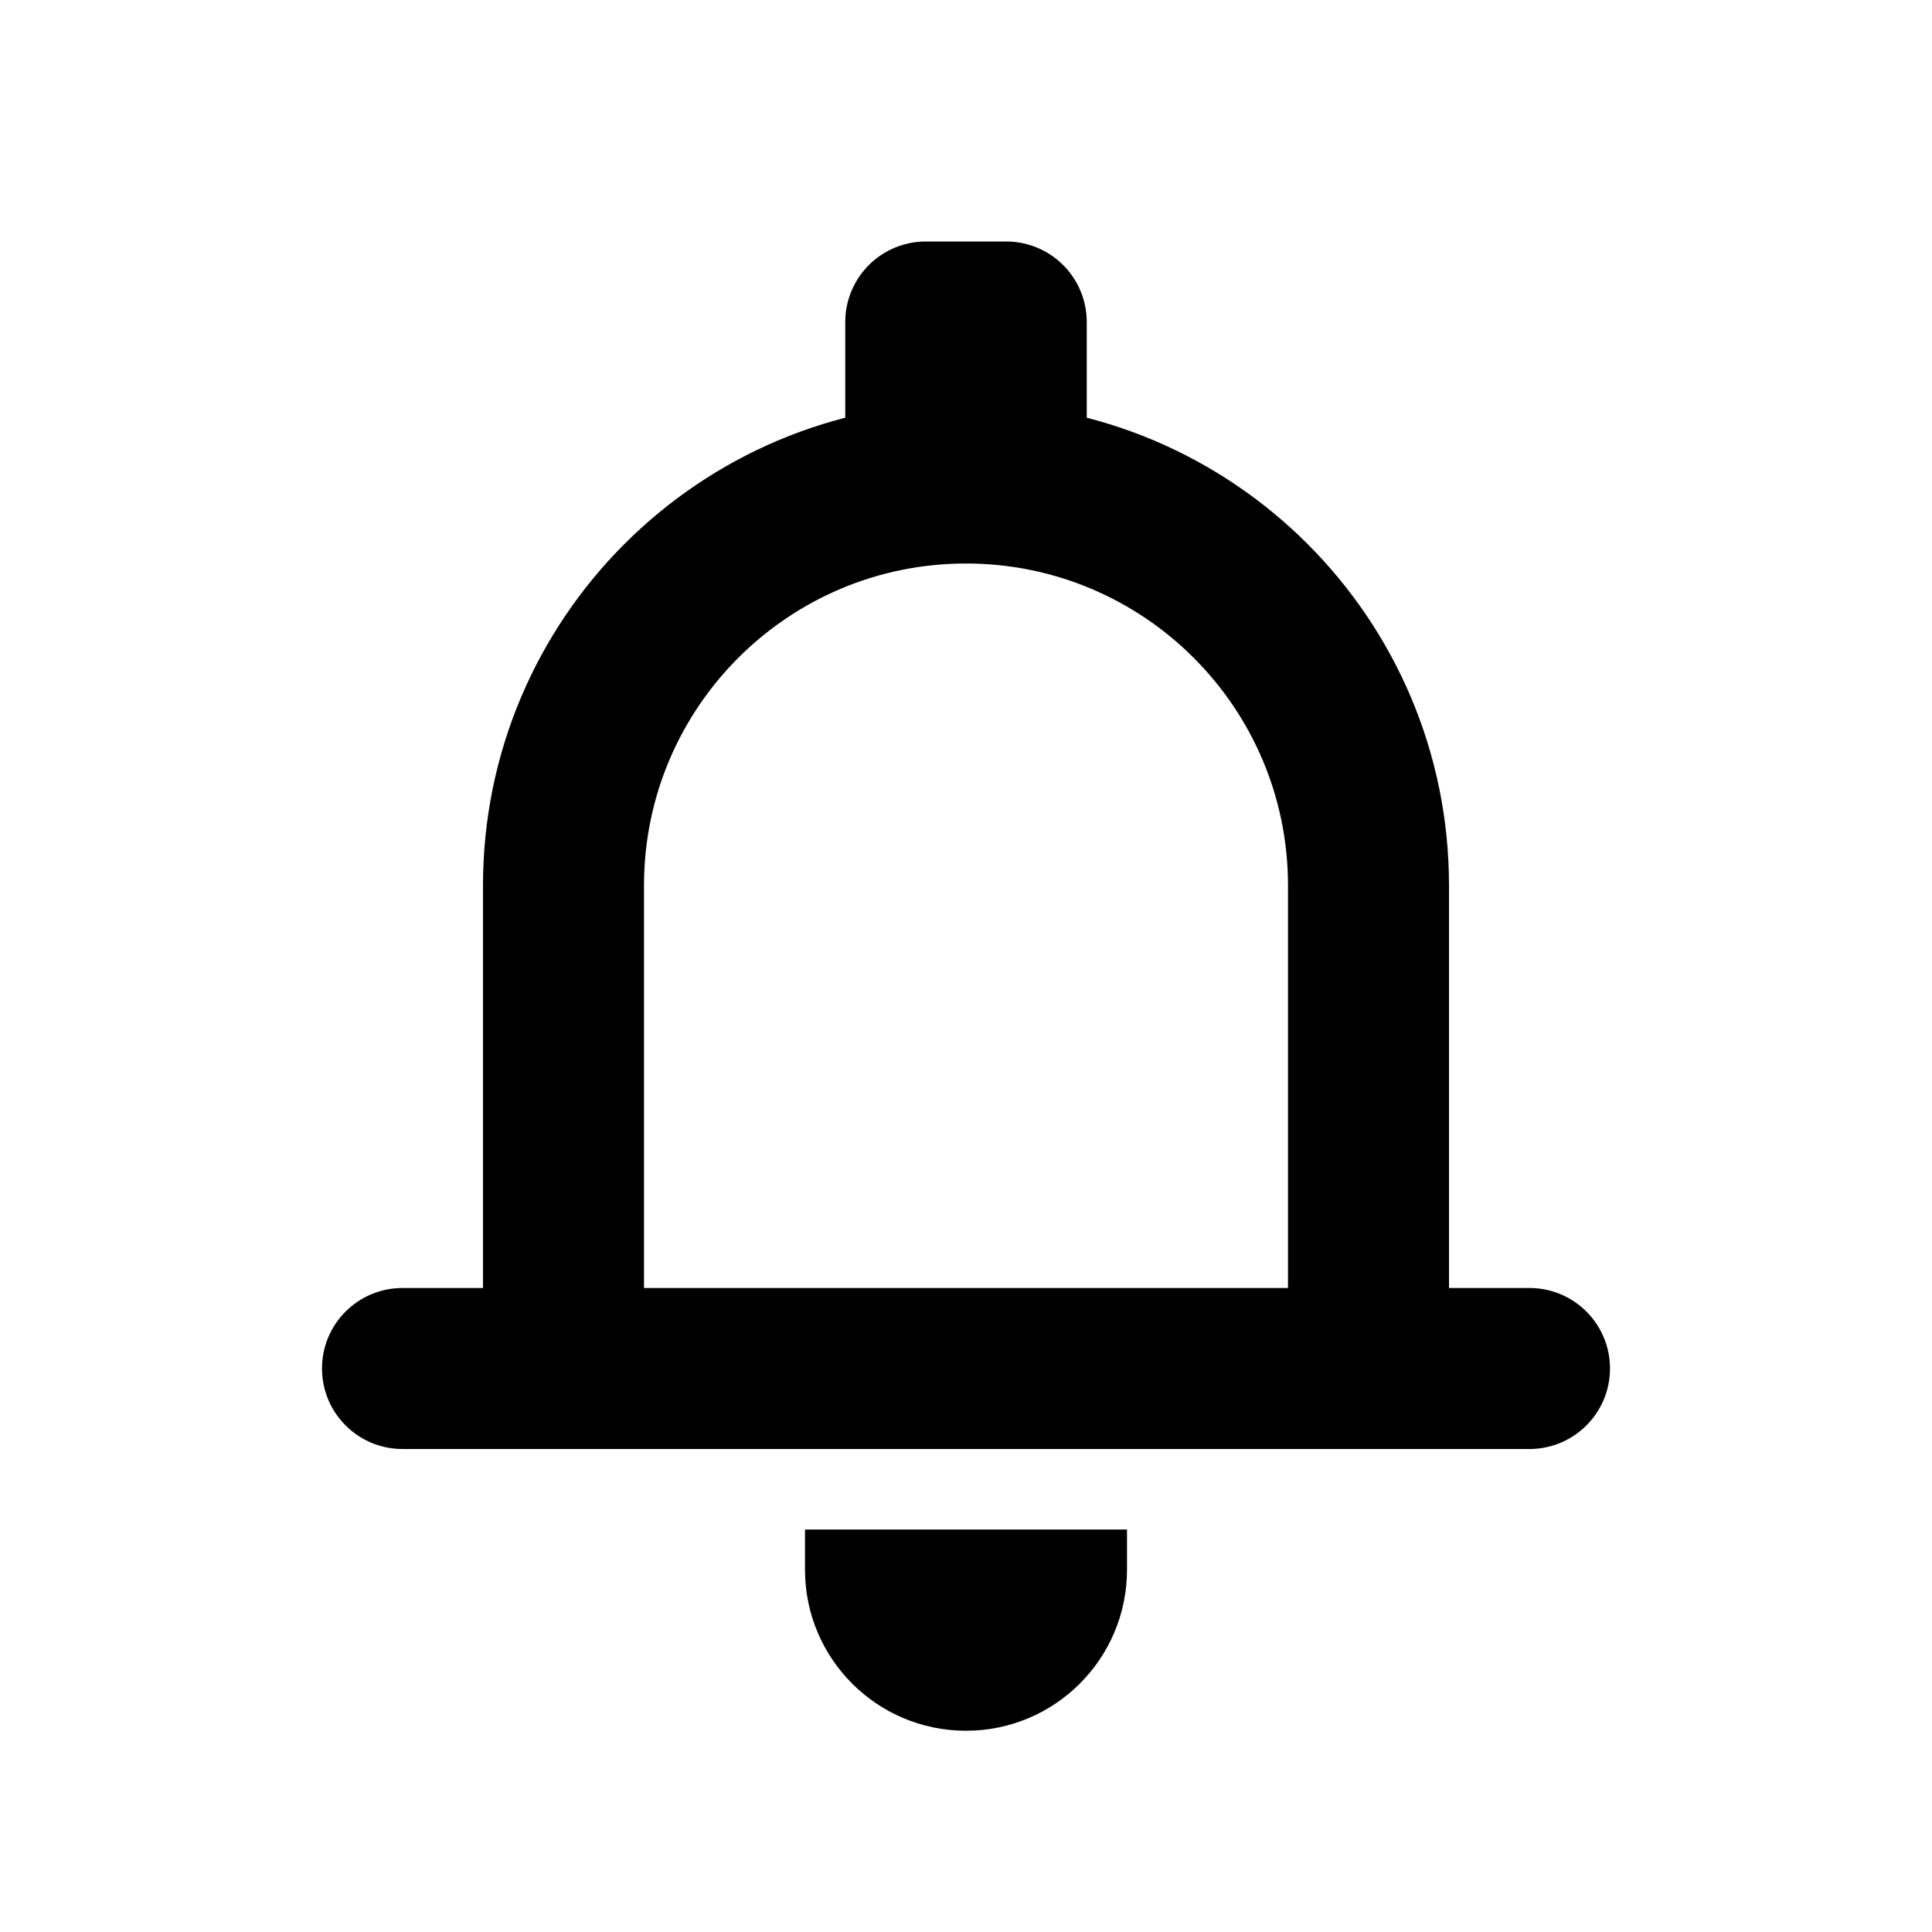
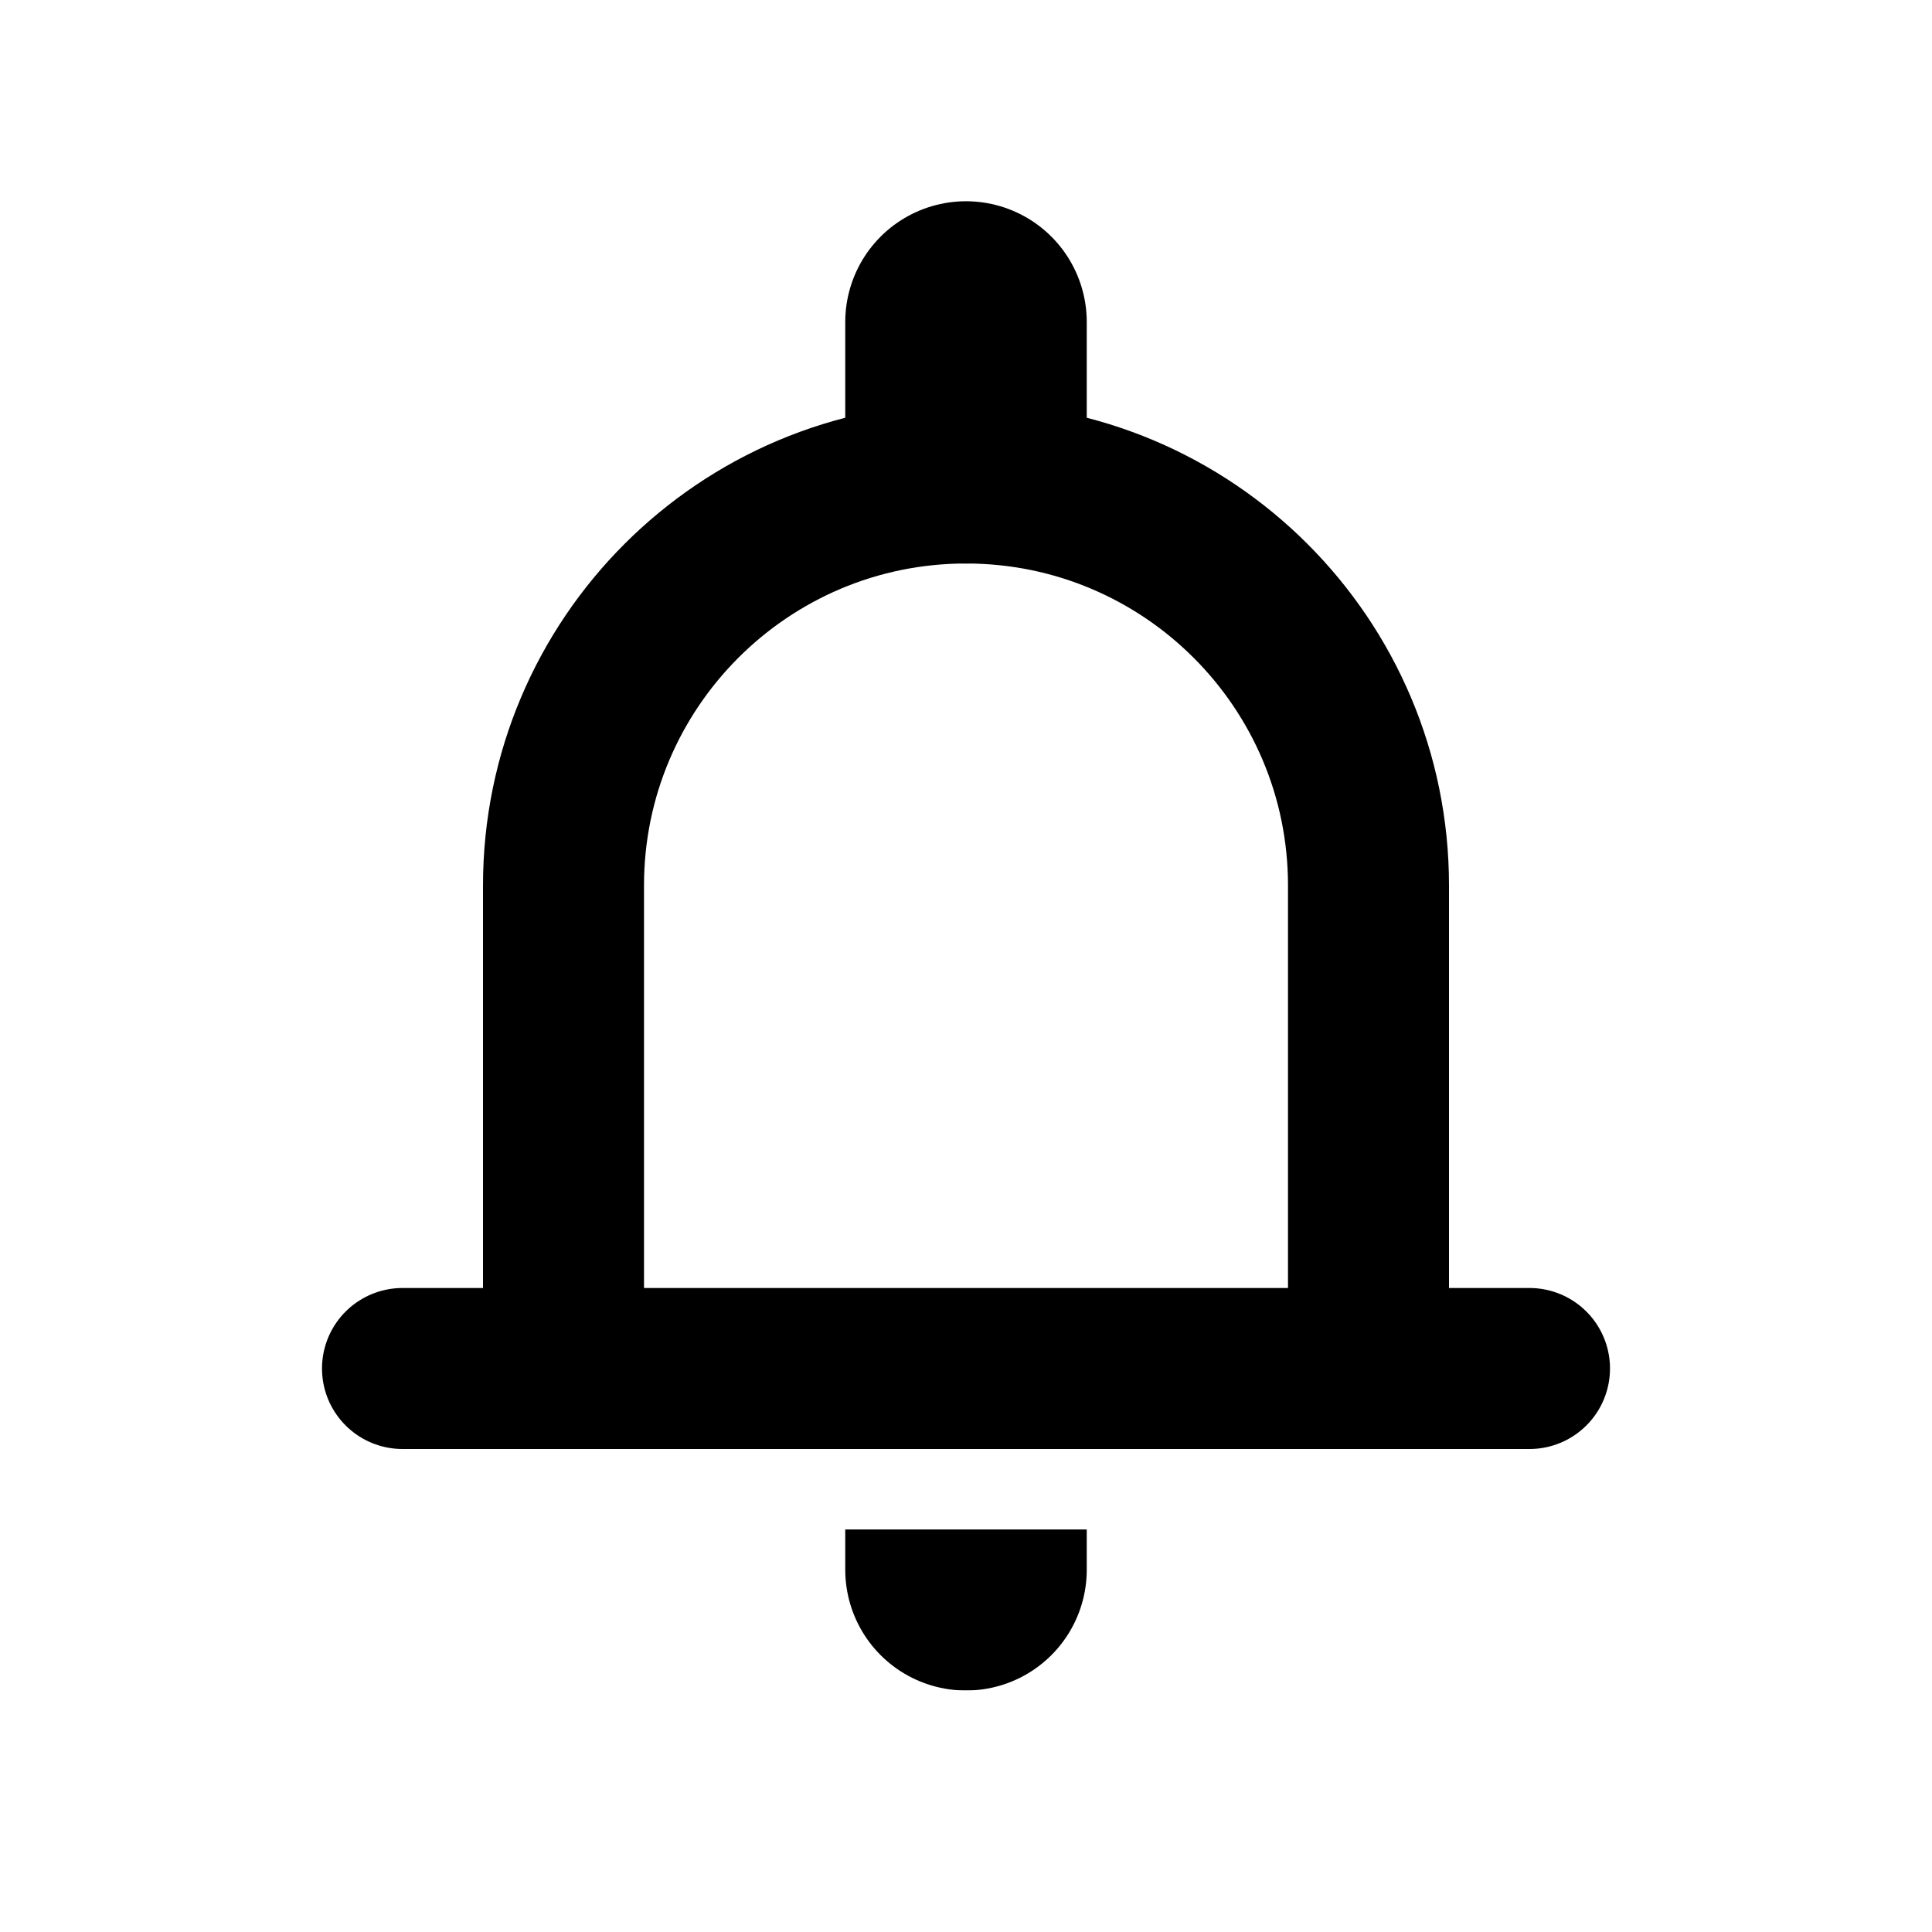
<svg xmlns="http://www.w3.org/2000/svg" fill="none" viewBox="0 0 24 24">
-   <path fill="currentColor" d="M5 16a1 1 0 100 2v-2zm14 2a1 1 0 100-2v2zm-2-1h-1v1h1v-1zM7 17v1h1v-1H7zm-2 1h14v-2H5v2zm14-2h-2v2h2v-2zm-1 1v-6h-2v6h2zM6 11v6h2v-6H6zm1 5H5v2h2v-2zm1-5a4 4 0 014-4V5a6 6 0 00-6 6h2zm10 0a6 6 0 00-6-6v2a4 4 0 014 4h2z" />
-   <path fill="currentColor" d="M10 19.5a2 2 0 104 0h-4zm0-.5v.5h4V19h-4z" />
-   <path stroke="currentColor" stroke-linejoin="round" stroke-width="2" d="M11.5 6V4h1v2" />
+   <path stroke="currentColor" stroke-linecap="round" stroke-linejoin="round" stroke-width="2" d="M5 17H19" />
+   <path stroke="currentColor" stroke-linejoin="round" stroke-width="2" d="M7 17V11C7 8.239 9.239 6 12 6V6C14.761 6 17 8.239 17 11V17" />
+   <path stroke="currentColor" stroke-linecap="round" stroke-linejoin="round" stroke-width="3" d="M12 5.5V4" />
+   <mask id="a" width="4" height="5" x="10" y="16" maskUnits="userSpaceOnUse" style="mask-type:alpha">
+     <path stroke="currentColor" stroke-linecap="round" stroke-linejoin="round" stroke-width="3" d="M12 19.5V18" />
+   </mask>
+   <g mask="url(#a)">
+     <path stroke="currentColor" stroke-linejoin="round" stroke-width="2" d="M9 20H15" />
+   </g>
</svg>
